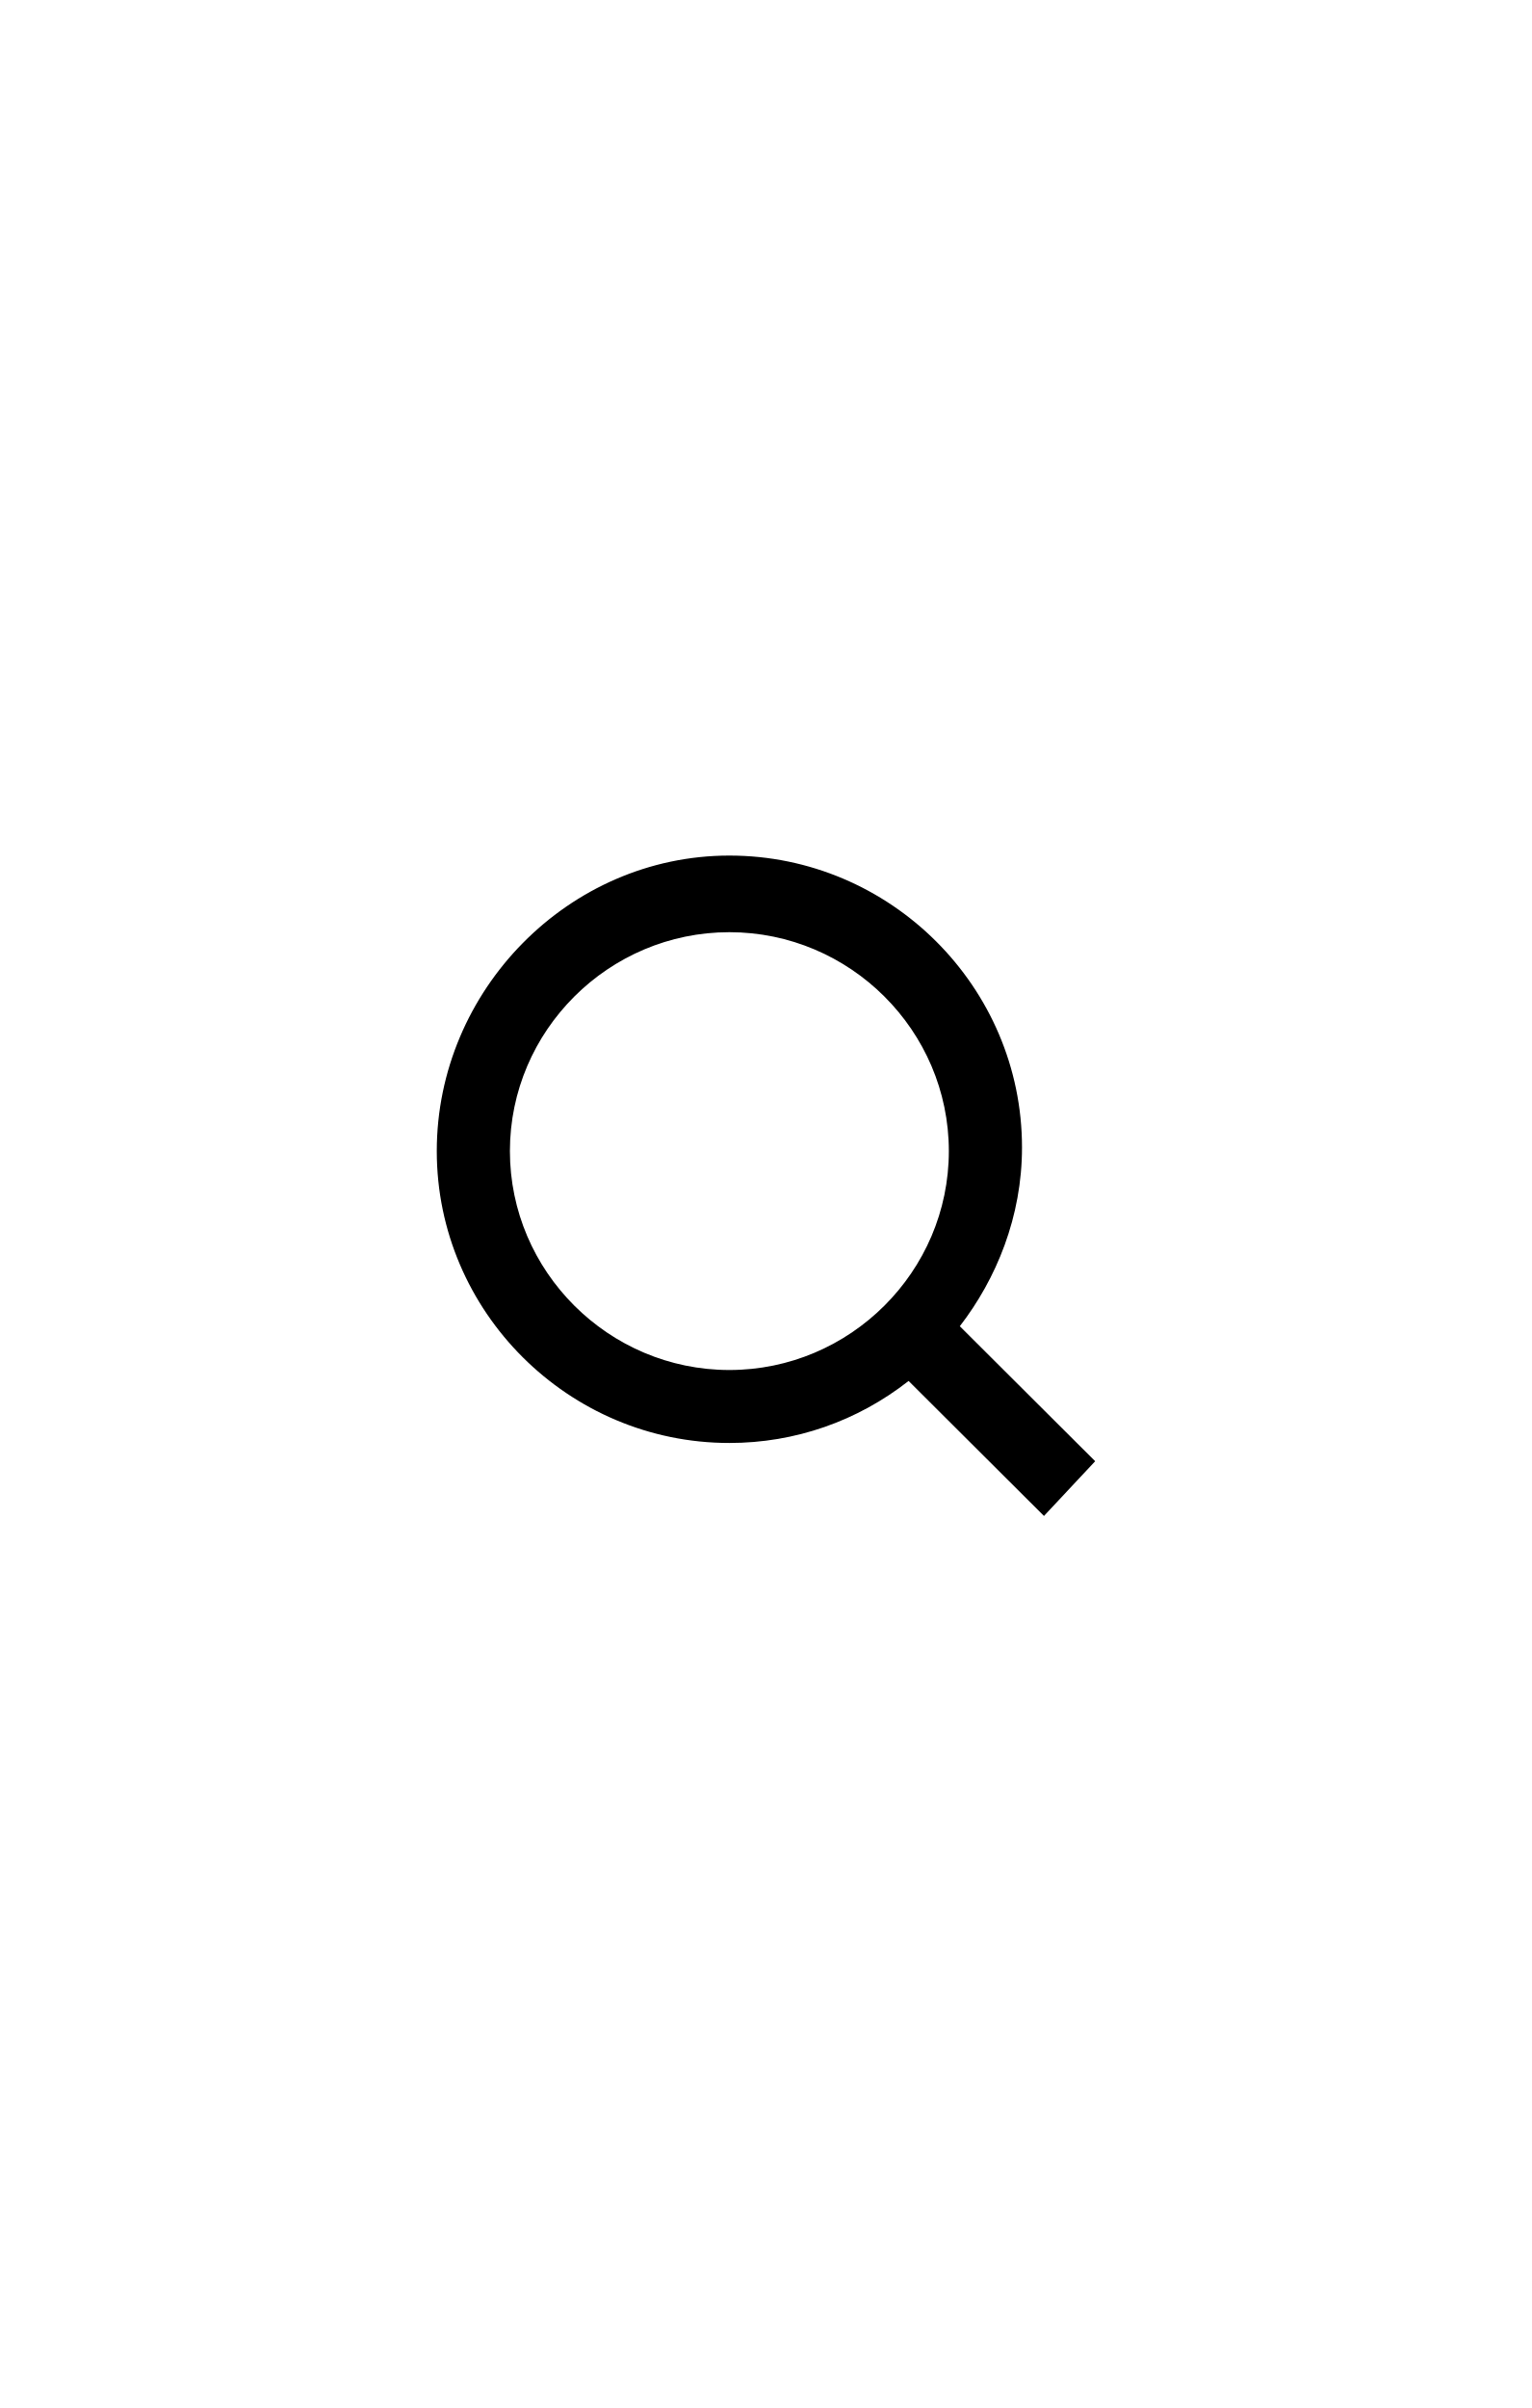
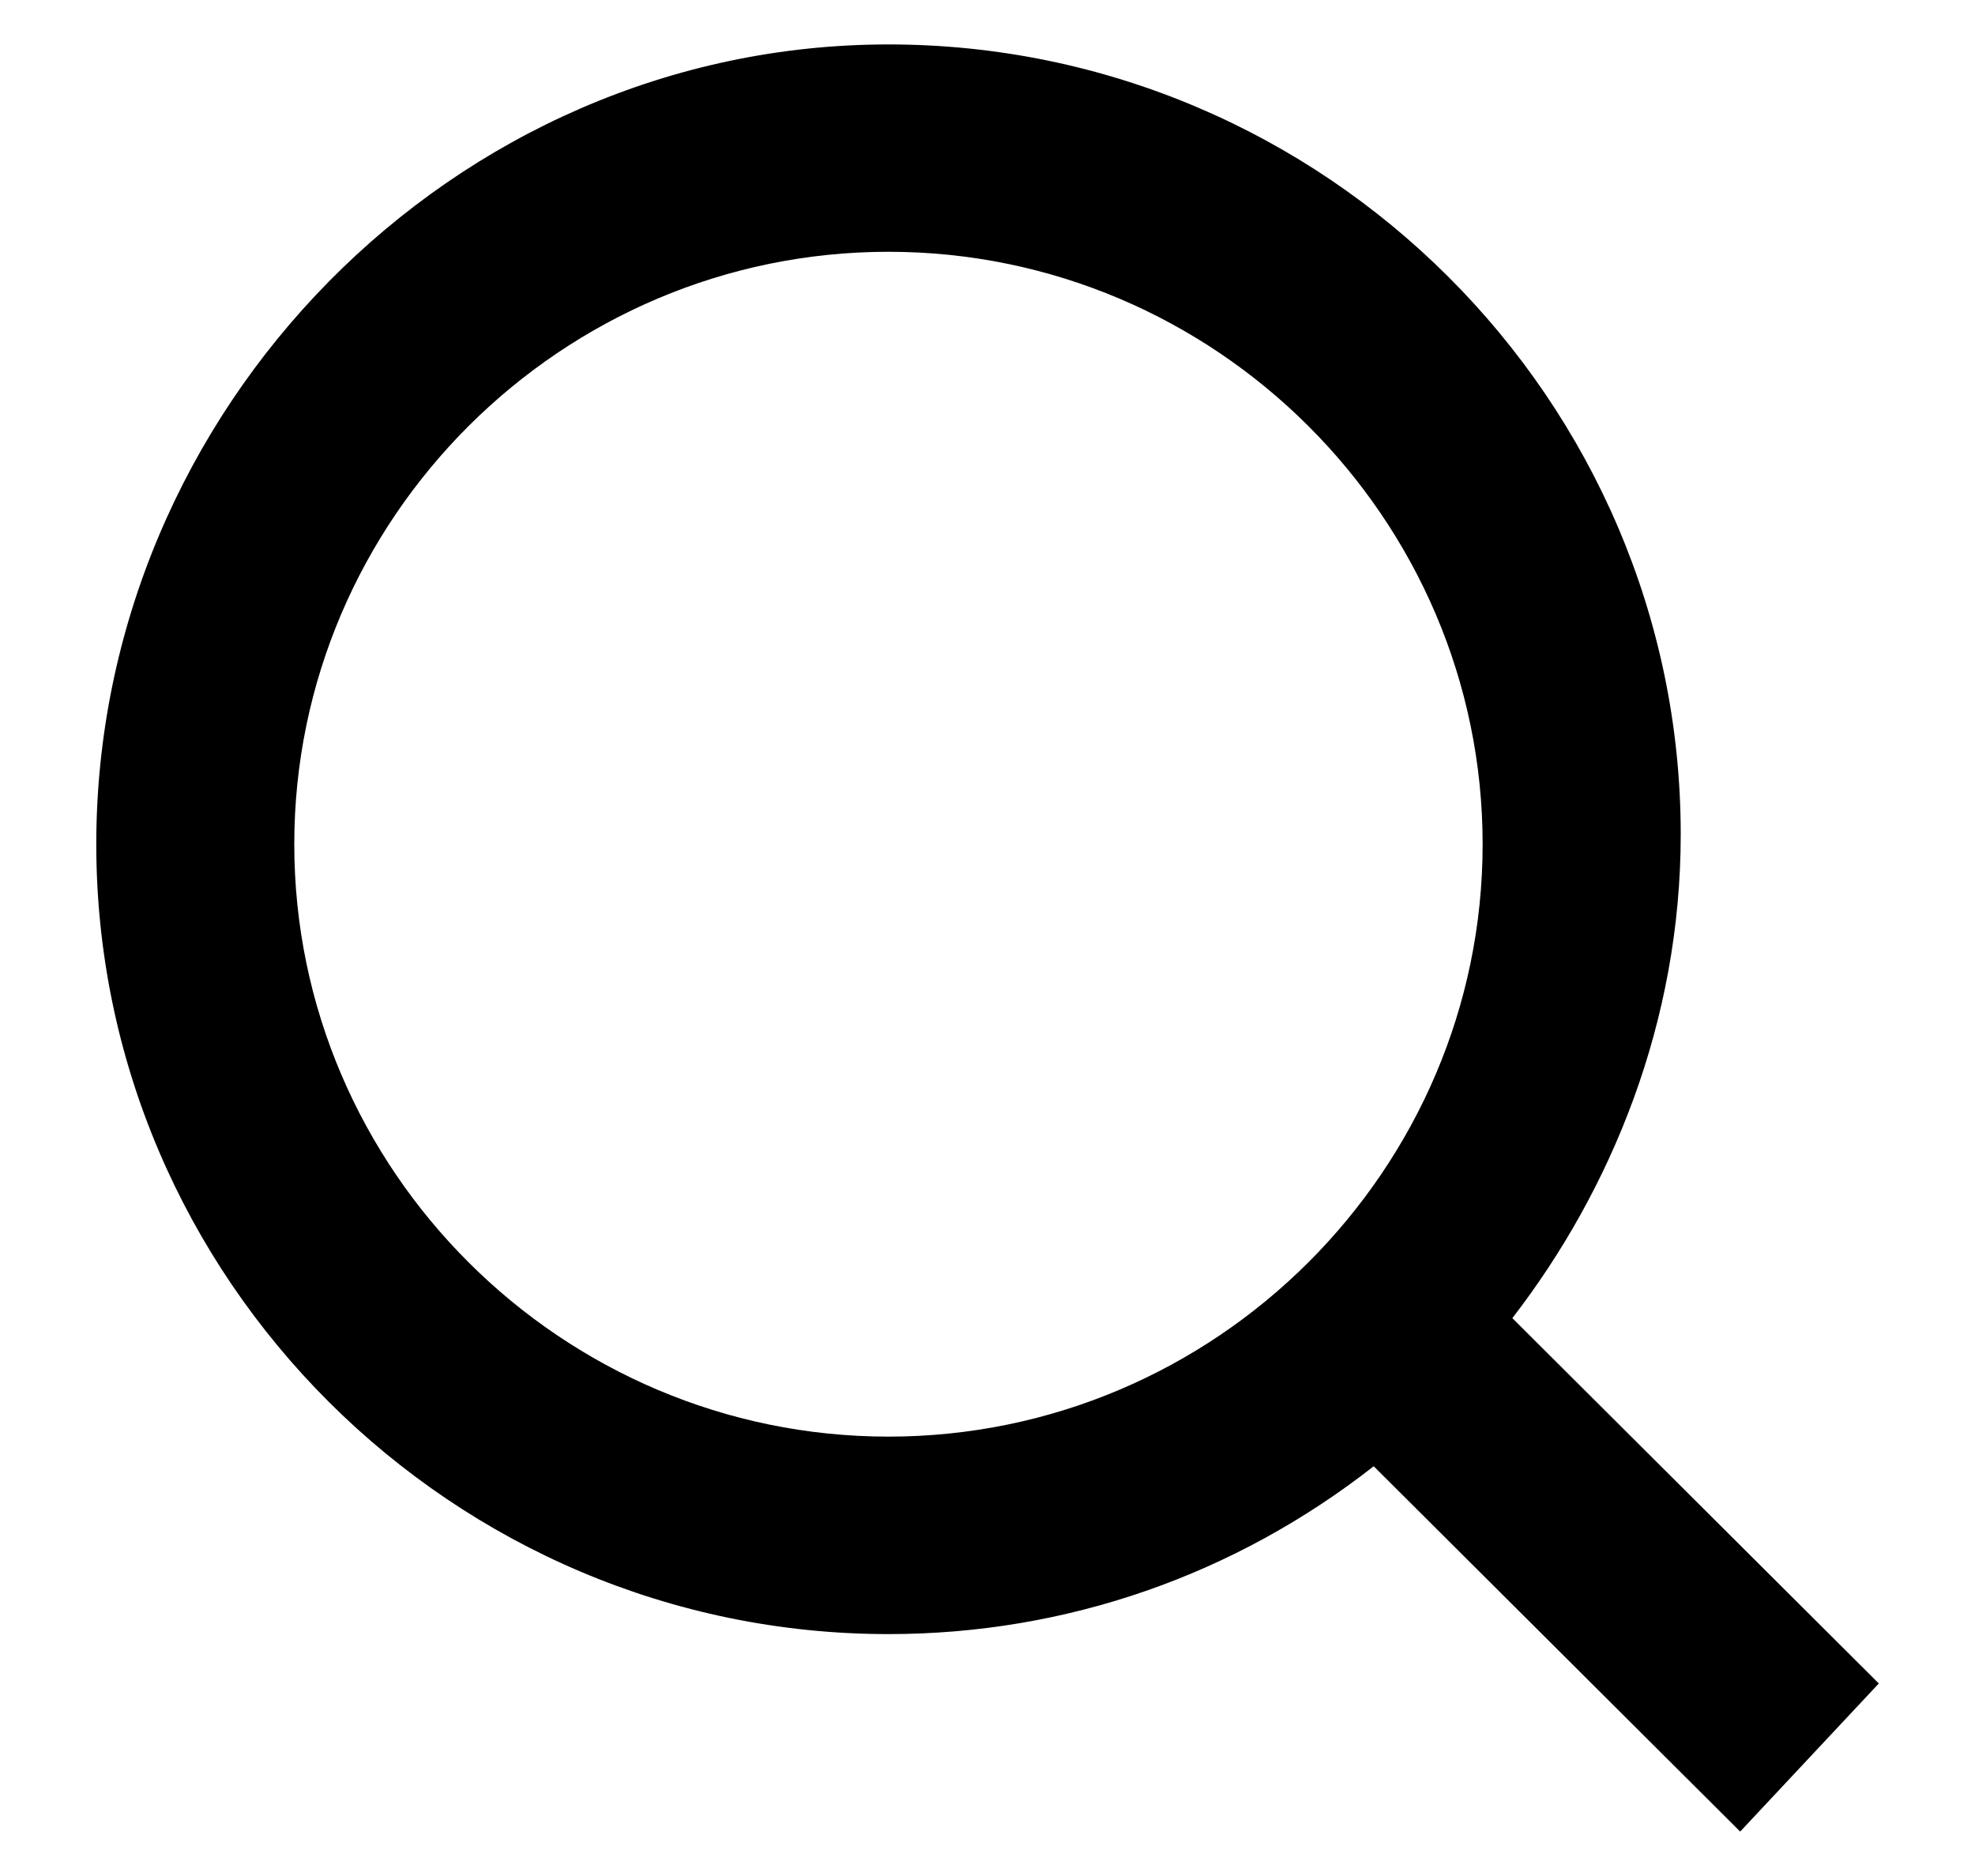
- <svg xmlns="http://www.w3.org/2000/svg" width="42" height="66" viewBox="0 0 42 66" fill="none">
-   <path d="M30.026 40.05L26.315 36.35C27.318 35.05 28.02 33.35 28.02 31.45C28.02 27.05 24.41 23.45 19.997 23.45C15.585 23.45 11.975 27.15 11.975 31.55C11.975 35.95 15.585 39.55 19.997 39.55C21.802 39.55 23.507 38.95 24.911 37.85L28.622 41.55L30.026 40.05ZM19.997 37.55C16.688 37.55 13.98 34.85 13.98 31.55C13.98 28.25 16.688 25.55 19.997 25.55C23.307 25.55 26.014 28.25 26.014 31.55C26.014 34.85 23.307 37.55 19.997 37.55Z" fill="black" />
+ <svg xmlns="http://www.w3.org/2000/svg" width="20" height="19" viewBox="0 0 20 19" fill="none">
+   <path d="M19.026 17.05L15.315 13.35C16.318 12.05 17.02 10.35 17.02 8.45C17.02 4.05 13.41 0.45 8.997 0.45C4.585 0.45 0.975 4.15 0.975 8.55C0.975 12.95 4.585 16.55 8.997 16.55C10.802 16.55 12.507 15.95 13.911 14.85L17.622 18.55L19.026 17.05ZM8.997 14.55C5.688 14.55 2.98 11.85 2.98 8.55C2.98 5.25 5.688 2.55 8.997 2.55C12.307 2.55 15.014 5.25 15.014 8.55C15.014 11.85 12.307 14.55 8.997 14.55Z" fill="black" />
</svg>
